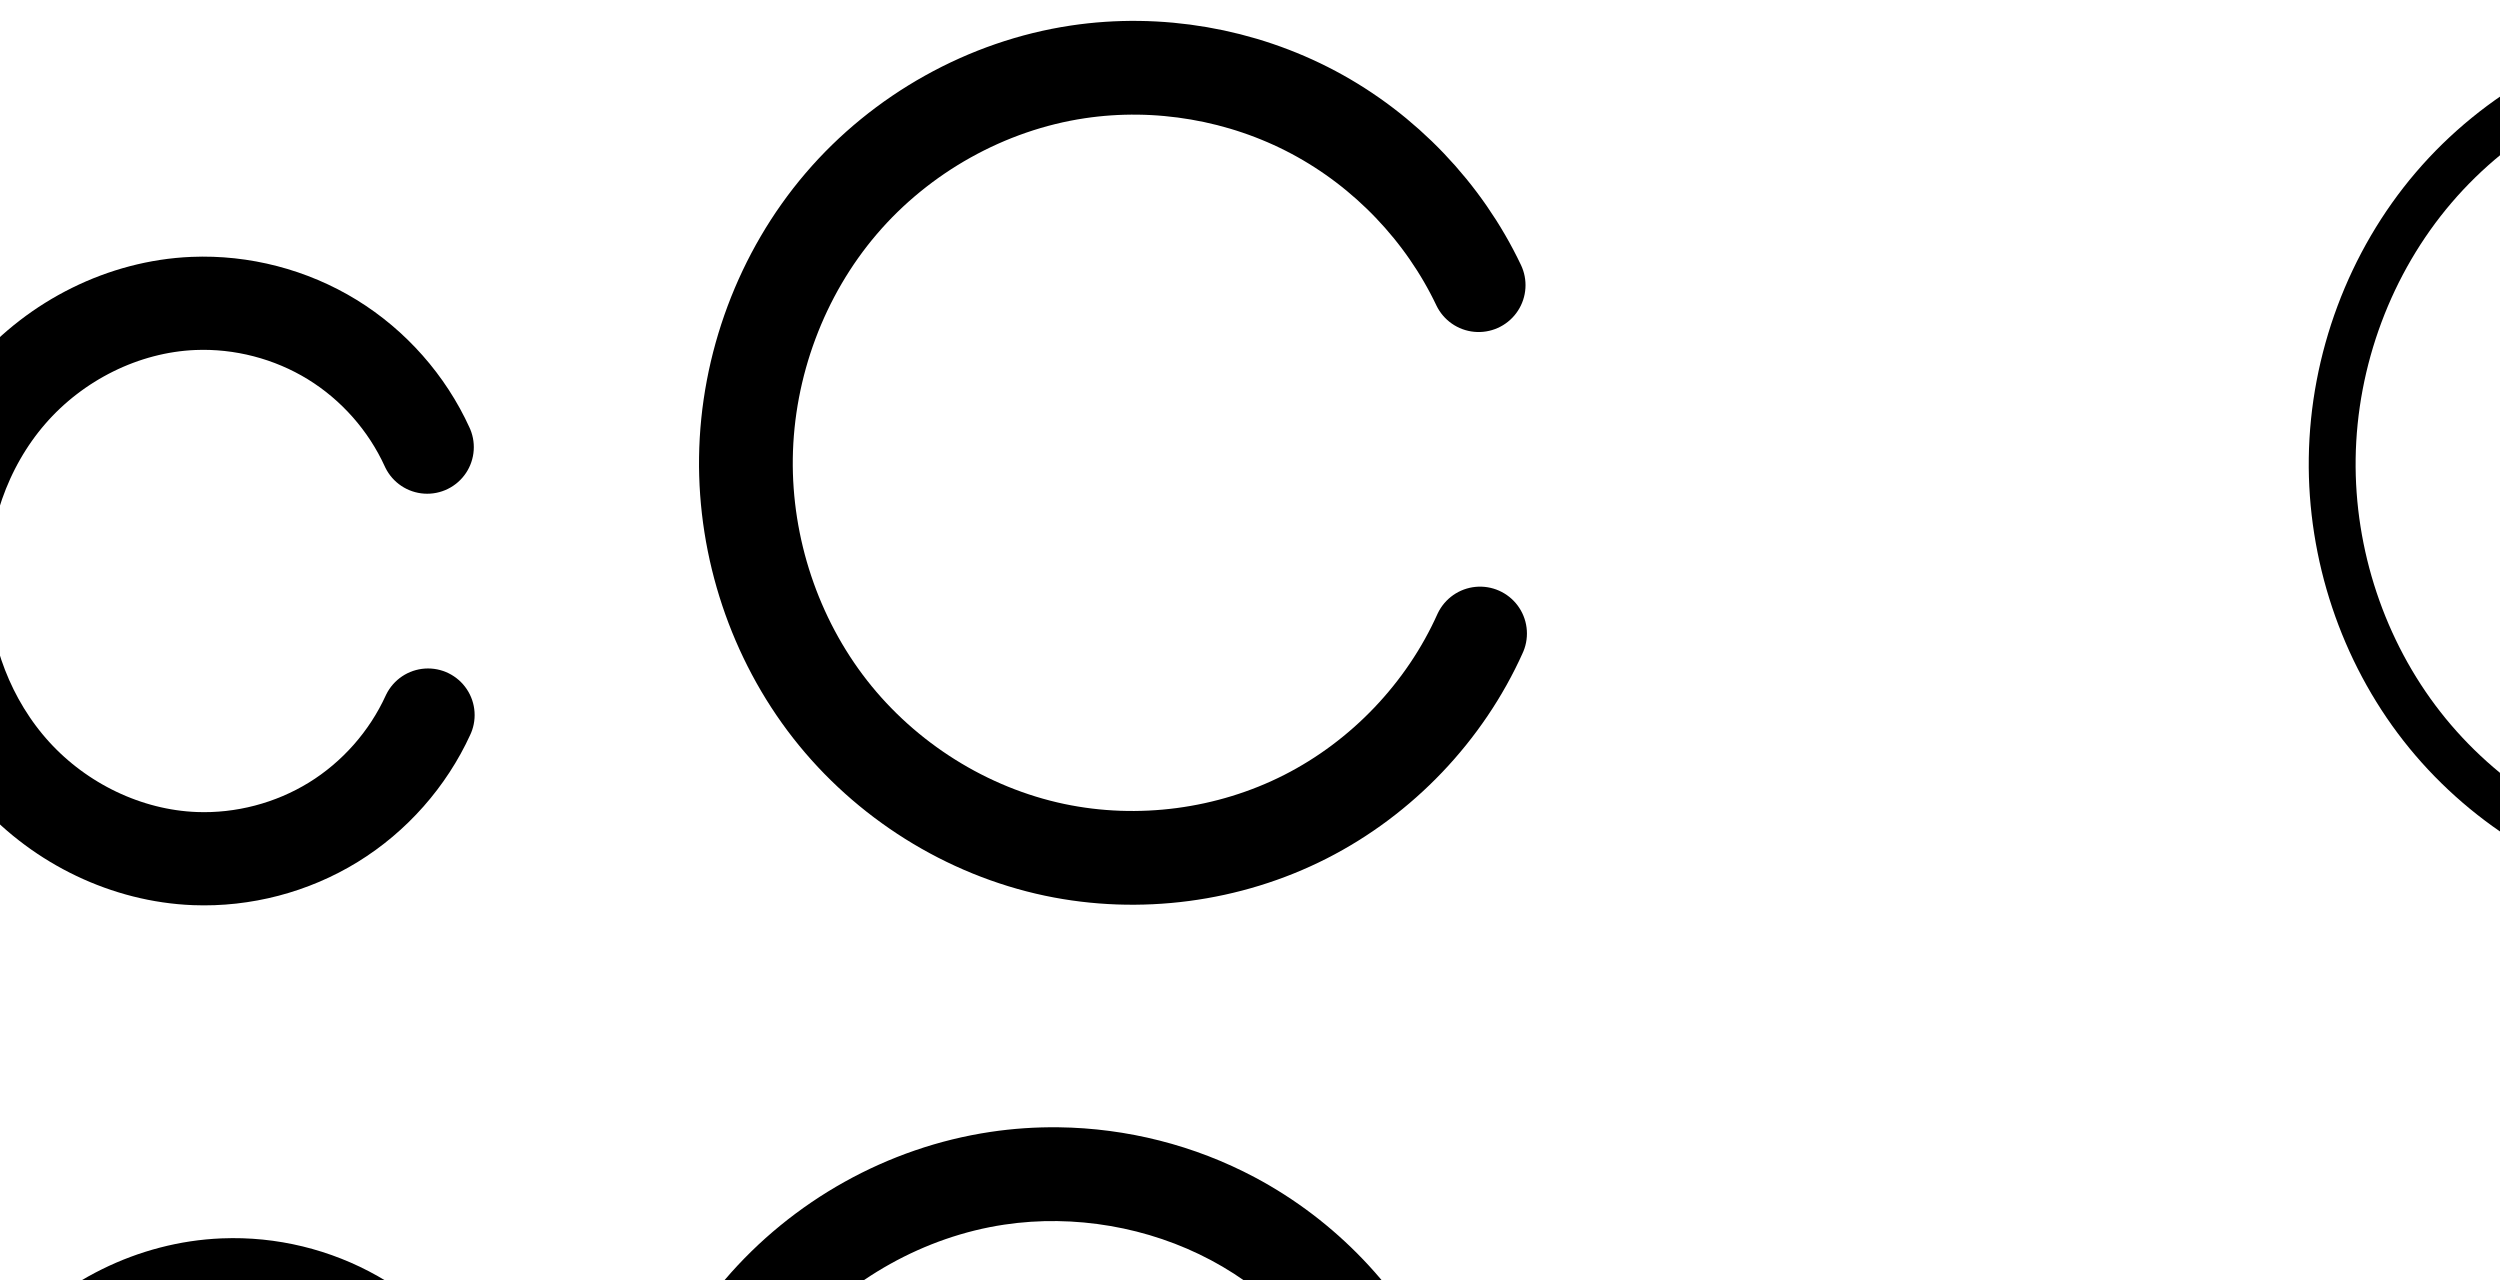
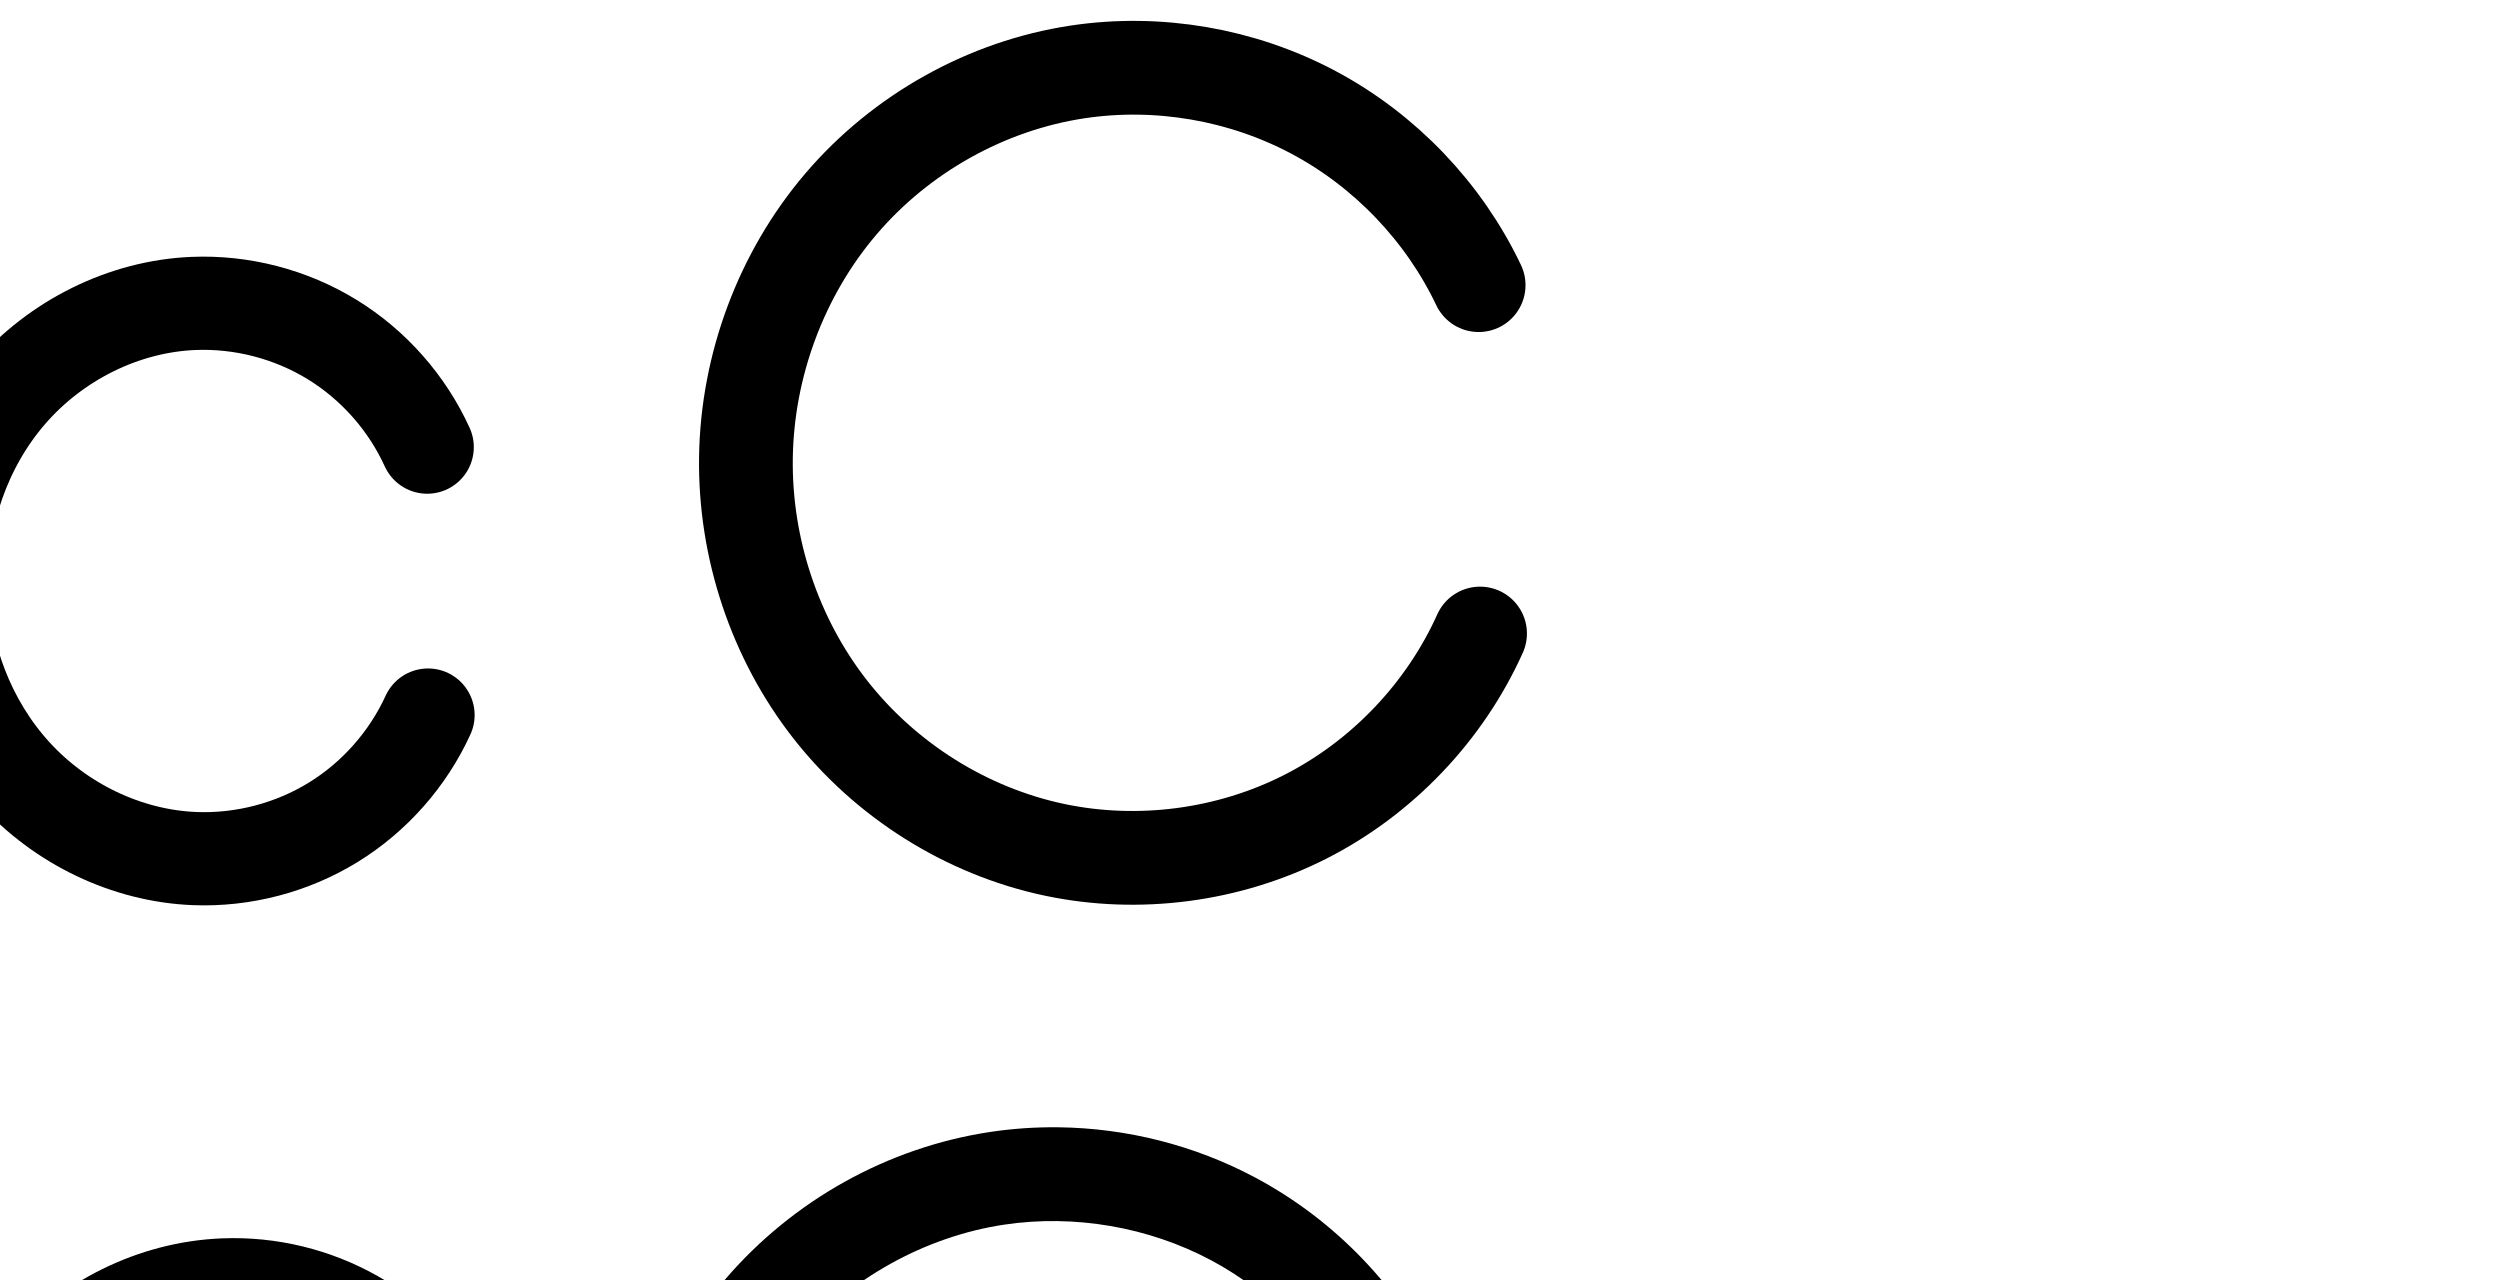
<svg xmlns="http://www.w3.org/2000/svg" version="1.1" id="svg2992" height="2048" width="4000">
  <defs id="defs5498">
    </defs>
  <g transform="translate(5944.954,1347.694)" id="layer1">
    <g id="layer1-6" transform="translate(-14814.53,16.04333)">
      <path style="fill:none;fill-rule:evenodd;stroke:#000000;stroke-width:149.137;stroke-linecap:round;stroke-linejoin:round;stroke-miterlimit:4;stroke-dasharray:none;stroke-opacity:1" d="m 9553.11,-648.336 c -32.173,-70.69 -85.827,-131.432 -152.005,-172.086 -66.178,-40.654 -144.612,-61.056 -222.212,-57.801 -111.881,4.693 -219.996,59.268 -293.315,143.906 -73.319,84.638 -111.763,197.73 -109.322,309.682 2.378,109.07 43.484,217.546 116.912,298.232 73.428,80.685 179.094,132.156 288.107,136.406 77.39,3.017 155.542,-17.468 221.502,-58.06 65.96,-40.592 119.464,-101.128 151.645,-171.574" id="path4275-3-0-8" />
      <path style="fill:none;fill-rule:evenodd;stroke:#000000;stroke-width:150;stroke-linecap:round;stroke-linejoin:round;stroke-miterlimit:4;stroke-dasharray:none;stroke-opacity:1" d="m 11235.405,-907.492 c -55.699,-117.088 -149.793,-215.524 -264.252,-276.444 -114.459,-60.92 -248.663,-83.994 -376.896,-64.802 -146.044,21.858 -282.943,98.666 -378.86,210.945 -95.917,112.278 -150.317,258.934 -152.337,406.59 -1.972,144.159 45.91,288.767 134.712,402.344 88.802,113.577 218.102,195.12 359.175,224.854 134.622,28.374 278.751,9.337 401.389,-53.016 122.639,-62.353 222.94,-167.593 279.331,-293.084" id="path4275-3-0-8-2" />
      <path style="color:#000000;font-style:normal;font-variant:normal;font-weight:normal;font-stretch:normal;font-size:medium;line-height:normal;font-family:sans-serif;text-indent:0;text-align:start;text-decoration:none;text-decoration-line:none;text-decoration-style:solid;text-decoration-color:#000000;letter-spacing:normal;word-spacing:normal;text-transform:none;direction:ltr;block-progression:tb;writing-mode:lr-tb;baseline-shift:baseline;text-anchor:start;white-space:normal;clip-rule:nonzero;display:inline;overflow:visible;visibility:visible;opacity:1;isolation:auto;mix-blend-mode:normal;color-interpolation:sRGB;color-interpolation-filters:linearRGB;solid-color:#000000;solid-opacity:1;fill:#000000;fill-opacity:1;fill-rule:evenodd;stroke:none;stroke-width:150;stroke-linecap:round;stroke-linejoin:round;stroke-miterlimit:4;stroke-dasharray:none;stroke-dashoffset:0;stroke-opacity:1;color-rendering:auto;image-rendering:auto;shape-rendering:auto;text-rendering:auto;enable-background:accumulate" d="m 10563.213,439.92 c -36.375,-0.445 -72.831,2.003 -108.959,7.41 -164.696,24.649 -316.946,110.171 -424.783,236.402 -107.771,126.153 -168.042,288.886 -170.305,454.279 -2.209,161.447 50.85,321.96 150.621,449.566 99.832,127.685 243.691,218.511 402.791,252.045 151.817,31.998 312.546,10.771 450.848,-59.547 138.303,-70.317 250.156,-187.679 313.75,-329.199 a 75.007,75.007 0 1 0 -136.821,-61.483 c -49.188,109.463 -137.937,202.582 -244.912,256.971 -106.973,54.389 -234.502,71.233 -351.929,46.483 -123.046,-25.934 -237.787,-98.192 -315.559,-197.662 -77.833,-99.548 -120.538,-228.251 -118.803,-355.121 1.778,-129.919 50.306,-260.497 134.369,-358.9 a 75.007,75.007 0 0 0 0,-0.002 c 83.998,-98.325 205.543,-166.418 332.936,-185.484 111.954,-16.756 230.628,3.648 330.557,56.834 99.928,53.186 183.135,140.231 231.763,242.455 a 75.007,75.007 0 1 0 135.453,-64.436 c -62.769,-131.952 -167.75,-241.778 -296.74,-310.432 -96.742,-51.49 -205.152,-78.845 -314.277,-80.18 z" id="path4275-3-0-8-2-6" />
      <path style="color:#000000;font-style:normal;font-variant:normal;font-weight:normal;font-stretch:normal;font-size:medium;line-height:normal;font-family:sans-serif;text-indent:0;text-align:start;text-decoration:none;text-decoration-line:none;text-decoration-style:solid;text-decoration-color:#000000;letter-spacing:normal;word-spacing:normal;text-transform:none;direction:ltr;block-progression:tb;writing-mode:lr-tb;baseline-shift:baseline;text-anchor:start;white-space:normal;clip-rule:nonzero;display:inline;overflow:visible;visibility:visible;opacity:1;isolation:auto;mix-blend-mode:normal;color-interpolation:sRGB;color-interpolation-filters:linearRGB;solid-color:#000000;solid-opacity:1;fill:#000000;fill-opacity:1;fill-rule:evenodd;stroke:none;stroke-width:149.137;stroke-linecap:round;stroke-linejoin:round;stroke-miterlimit:4;stroke-dasharray:none;stroke-dashoffset:0;stroke-opacity:1;color-rendering:auto;image-rendering:auto;shape-rendering:auto;text-rendering:auto;enable-background:accumulate" d="m 9241.221,617.268 c -5.791,0.025 -11.587,0.159 -17.383,0.402 -134.057,5.623 -259.867,69.516 -346.553,169.584 -86.397,99.735 -130.347,230.027 -127.51,360.133 2.763,126.714 49.815,251.749 136.312,346.795 86.772,95.347 209.794,155.639 340.352,160.729 92.472,3.605 184.675,-20.563 263.488,-69.064 78.814,-48.502 141.939,-119.923 180.391,-204.098 a 74.576,74.576 0 1 0 -135.652,-61.967 c -25.91,56.719 -69.794,106.369 -122.9,139.051 -53.106,32.681 -117.207,49.484 -179.516,47.055 -87.469,-3.41 -175.778,-46.06 -235.863,-112.084 -60.36,-66.325 -95.518,-158.242 -97.512,-249.668 -2.045,-93.8 30.891,-189.69 91.133,-259.232 59.953,-69.208 150.375,-114.464 240.08,-118.227 62.461,-2.62 126.787,14.112 180.055,46.836 53.268,32.723 97.269,82.537 123.166,139.438 a 74.576,74.576 0 1 0 135.74,-61.779 C 9630.599,806.689 9567.293,735.022 9488.205,686.438 9414.06,640.889 9328.091,616.885 9241.221,617.268 Z" id="path4275-3-0-8-4" />
-       <path style="fill:none;fill-rule:evenodd;stroke:#000000;stroke-width:75;stroke-linecap:round;stroke-linejoin:round;stroke-miterlimit:4;stroke-dasharray:none;stroke-opacity:1" d="m 13850.905,-924.78 c -59.409,-124.793 -159.727,-229.698 -281.742,-294.622 -122.014,-64.924 -265.066,-89.517 -401.758,-69.07 -155.67,23.287 -301.606,105.129 -403.865,224.789 -102.26,119.66 -160.27,275.977 -162.423,433.365 -2.102,153.658 48.96,307.791 143.634,428.836 94.674,121.045 232.508,207.934 382.879,239.616 143.502,30.235 297.134,9.946 427.867,-56.506 130.734,-66.452 237.669,-178.608 297.818,-312.359" id="path4275-3-0-8-2-2" />
+       <path style="fill:none;fill-rule:evenodd;stroke:#000000;stroke-width:75;stroke-linecap:round;stroke-linejoin:round;stroke-miterlimit:4;stroke-dasharray:none;stroke-opacity:1" d="m 2983.176,-298.994 c -57.753,-121.354 -155.293,-223.371 -273.934,-286.507 -118.642,-63.137 -257.744,-87.052 -390.66,-67.165 -151.373,22.649 -293.275,102.244 -392.703,218.609 -99.428,116.365 -155.828,268.369 -157.921,421.413 -2.044,149.418 47.599,299.299 139.651,417.011 92.053,117.712 226.078,202.214 372.298,233.026 139.538,29.404 288.928,9.674 416.048,-54.948 127.12,-64.622 231.094,-173.691 289.565,-303.755" id="path4275-3-0-8-2-2" />
      <path style="color:#000000;font-style:normal;font-variant:normal;font-weight:normal;font-stretch:normal;font-size:medium;line-height:normal;font-family:sans-serif;text-indent:0;text-align:start;text-decoration:none;text-decoration-line:none;text-decoration-style:solid;text-decoration-color:#000000;letter-spacing:normal;word-spacing:normal;text-transform:none;direction:ltr;block-progression:tb;writing-mode:lr-tb;baseline-shift:baseline;text-anchor:start;white-space:normal;clip-rule:nonzero;display:inline;overflow:visible;visibility:visible;opacity:1;isolation:auto;mix-blend-mode:normal;color-interpolation:sRGB;color-interpolation-filters:linearRGB;solid-color:#000000;solid-opacity:1;fill:#000000;fill-opacity:1;fill-rule:evenodd;stroke:none;stroke-width:75;stroke-linecap:round;stroke-linejoin:round;stroke-miterlimit:4;stroke-dasharray:none;stroke-dashoffset:0;stroke-opacity:1;color-rendering:auto;image-rendering:auto;shape-rendering:auto;text-rendering:auto;enable-background:accumulate" d="m 15209.451,-1314.871 c -36.525,-0.459 -73.107,1.982 -109.314,7.398 -164.993,24.682 -318.603,110.878 -426.825,237.514 -108.188,126.597 -169.137,290.955 -171.412,457.215 -2.22,162.306 51.432,324.392 151.592,452.451 100.191,128.098 245.306,219.628 404.688,253.209 152.098,32.046 314.025,10.66 452.59,-59.771 138.564,-70.432 251.275,-188.647 315.027,-330.408 a 37.504,37.504 0 1 0 -68.402,-30.76 c -56.547,125.74 -157.706,231.837 -280.61,294.309 -122.904,62.472 -268.236,81.666 -403.144,53.242 -141.36,-29.784 -271.915,-112.033 -361.073,-226.025 -89.188,-114.031 -137.659,-260.211 -135.675,-405.221 2.031,-148.516 57.104,-296.793 153.435,-409.516 96.299,-112.685 234.557,-190.17 380.904,-212.062 128.555,-19.231 263.844,4.027 378.596,65.086 114.752,61.059 209.626,160.272 265.498,277.637 a 37.504,37.504 0 1 0 67.719,-32.238 c -62.946,-132.222 -168.708,-242.818 -297.986,-311.607 -96.959,-51.592 -206.031,-79.075 -315.608,-80.451 z" id="path4275-3-0-8-2-2-4" />
      <path style="fill:none;fill-rule:evenodd;stroke:#000000;stroke-width:75;stroke-linecap:round;stroke-linejoin:round;stroke-miterlimit:4;stroke-dasharray:none;stroke-opacity:1" d="m 7956.372,-663.04 c -34.818,-76.321 -92.805,-141.886 -164.298,-185.77 -71.494,-43.884 -156.205,-65.91 -240.02,-62.408 -120.829,5.049 -237.616,63.918 -316.848,155.282 -79.233,91.364 -120.814,213.49 -118.178,334.396 2.569,117.795 47.023,234.937 126.374,322.034 79.35,87.096 193.492,142.616 311.226,147.185 83.588,3.244 167.995,-18.872 239.253,-62.689 71.258,-43.816 129.084,-109.159 163.911,-185.216" id="path4275-3-0-8-1" />
      <path style="color:#000000;font-style:normal;font-variant:normal;font-weight:normal;font-stretch:normal;font-size:medium;line-height:normal;font-family:sans-serif;text-indent:0;text-align:start;text-decoration:none;text-decoration-line:none;text-decoration-style:solid;text-decoration-color:#000000;letter-spacing:normal;word-spacing:normal;text-transform:none;direction:ltr;block-progression:tb;writing-mode:lr-tb;baseline-shift:baseline;text-anchor:start;white-space:normal;clip-rule:nonzero;display:inline;overflow:visible;visibility:visible;opacity:1;isolation:auto;mix-blend-mode:normal;color-interpolation:sRGB;color-interpolation-filters:linearRGB;solid-color:#000000;solid-opacity:1;fill:#000000;fill-opacity:1;fill-rule:evenodd;stroke:none;stroke-width:75;stroke-linecap:round;stroke-linejoin:round;stroke-miterlimit:4;stroke-dasharray:none;stroke-dashoffset:0;stroke-opacity:1;color-rendering:auto;image-rendering:auto;shape-rendering:auto;text-rendering:auto;enable-background:accumulate" d="m 5447.648,-899.338 c -5.713,0.023 -11.429,0.154 -17.142,0.393 -131.971,5.514 -257.655,69.06 -343.613,168.18 -85.815,98.954 -130.174,229.735 -127.338,359.783 2.763,126.681 50.217,252.154 136.144,346.471 86.064,94.466 208.934,154.414 337.492,159.402 91.166,3.538 182.632,-20.429 260.35,-68.217 77.717,-47.788 140.38,-118.596 178.363,-201.547 a 37.504,37.504 0 1 0 -68.189,-31.227 C 5772.045,-96.937 5719.055,-37.059 5654.256,2.785 5589.457,42.63 5512.111,62.897 5436.1,59.947 5329.19,55.799 5223.776,4.705 5151.141,-75.021 5078.368,-154.898 5036.912,-263.709 5034.537,-372.617 c -2.437,-111.764 36.367,-225.236 109.018,-309.01 72.507,-83.608 180.394,-137.8 290.082,-142.383 76.209,-3.184 153.832,16.999 218.838,56.9 65.006,39.902 118.141,99.98 149.799,169.375 a 37.504,37.504 0 1 0 68.234,-31.129 c -37.977,-83.246 -100.817,-154.3 -178.799,-202.166 -73.107,-44.875 -158.361,-68.658 -244.061,-68.309 z" id="path4275-3-0-8-1-7" />
+       <path style="fill:none;fill-rule:evenodd;stroke:#000000;stroke-width:75;stroke-linecap:round;stroke-linejoin:round;stroke-miterlimit:4;stroke-dasharray:none;stroke-opacity:1" d="m -346.721,-56.329 c -34.717,-76.105 -92.537,-141.485 -163.827,-185.245 -71.29,-43.76 -155.761,-65.724 -239.337,-62.232 -120.486,5.035 -236.94,63.74 -315.946,154.846 -79.006,91.106 -120.468,212.886 -117.838,333.448 2.562,117.46 46.888,234.271 126.011,321.121 79.123,86.851 192.941,142.215 310.34,146.772 83.351,3.235 167.517,-18.819 238.572,-62.511 71.055,-43.693 128.716,-108.851 163.441,-184.693" id="path4275-3-0-8-3" />
+       <path style="color:#000000;font-style:normal;font-variant:normal;font-weight:normal;font-stretch:normal;font-size:medium;line-height:normal;font-family:sans-serif;text-indent:0;text-align:start;text-decoration:none;text-decoration-line:none;text-decoration-style:solid;text-decoration-color:#000000;letter-spacing:normal;word-spacing:normal;text-transform:none;direction:ltr;block-progression:tb;writing-mode:lr-tb;baseline-shift:baseline;text-anchor:start;white-space:normal;clip-rule:nonzero;display:inline;overflow:visible;visibility:visible;opacity:1;isolation:auto;mix-blend-mode:normal;color-interpolation:sRGB;color-interpolation-filters:linearRGB;solid-color:#000000;solid-opacity:1;fill:#000000;fill-opacity:1;fill-rule:evenodd;stroke:none;stroke-width:75;stroke-linecap:round;stroke-linejoin:round;stroke-miterlimit:4;stroke-dasharray:none;stroke-dashoffset:0;stroke-opacity:1;color-rendering:auto;image-rendering:auto;shape-rendering:auto;text-rendering:auto;enable-background:accumulate" d="m 15.658,924.334 c -5.698,0.023 -11.399,0.154 -17.098,0.393 -131.628,5.501 -256.981,68.882 -342.713,167.744 -85.588,98.696 -129.827,229.13 -126.998,358.834 2.755,126.346 50.081,251.488 135.781,345.559 85.837,94.22 208.383,154.012 336.607,158.988 90.928,3.529 182.154,-20.374 259.668,-68.039 77.514,-47.665 140.012,-118.289 177.895,-201.025 a 37.504,37.504 0 1 0 -68.191,-31.223 c -31.569,68.947 -84.393,128.641 -148.988,168.361 -64.595,39.721 -141.701,59.923 -217.475,56.982 -106.575,-4.136 -211.665,-55.072 -284.074,-134.553 -72.546,-79.631 -113.872,-188.111 -116.24,-296.686 -2.43,-111.421 36.254,-224.547 108.678,-308.062 72.28,-83.35 179.837,-137.378 289.182,-141.947 C 77.662,996.485 155.044,1016.607 219.846,1056.385 c 64.802,39.778 117.769,99.671 149.326,168.85 a 37.504,37.504 0 1 0 68.236,-31.127 C 399.532,1111.076 336.858,1040.209 259.08,992.467 186.164,947.708 101.134,923.985 15.658,924.334 Z" id="path4275-3-0-8-3-9" />
+       <path style="color:#000000;font-style:normal;font-variant:normal;font-weight:normal;font-stretch:normal;font-size:medium;line-height:normal;font-family:sans-serif;text-indent:0;text-align:start;text-decoration:none;text-decoration-line:none;text-decoration-style:solid;text-decoration-color:#000000;letter-spacing:normal;word-spacing:normal;text-transform:none;direction:ltr;block-progression:tb;writing-mode:lr-tb;baseline-shift:baseline;text-anchor:start;white-space:normal;clip-rule:nonzero;display:inline;overflow:visible;visibility:visible;opacity:1;isolation:auto;mix-blend-mode:normal;color-interpolation:sRGB;color-interpolation-filters:linearRGB;solid-color:#000000;solid-opacity:1;fill:#000000;fill-opacity:1;fill-rule:evenodd;stroke:none;stroke-width:75;stroke-linecap:round;stroke-linejoin:round;stroke-miterlimit:4;stroke-dasharray:none;stroke-dashoffset:0;stroke-opacity:1;color-rendering:auto;image-rendering:auto;shape-rendering:auto;text-rendering:auto;enable-background:accumulate" d="m 1164.252,531.684 c -35.572,-0.446 -71.198,1.933 -106.461,7.209 -160.697,24.044 -310.277,107.995 -415.666,231.336 -105.356,123.302 -164.691,283.345 -166.906,445.26 -2.162,158.064 50.069,315.899 147.607,440.625 97.569,124.765 238.873,213.91 394.105,246.621 148.134,31.215 305.823,10.388 440.774,-58.215 134.951,-68.603 244.702,-183.731 306.775,-321.807 a 37.504,37.504 0 1 0 -68.406,-30.752 c -54.869,122.051 -153.067,225.06 -272.355,285.701 -119.289,60.641 -260.38,79.276 -391.322,51.684 -137.208,-28.913 -263.953,-108.775 -350.49,-219.434 -86.567,-110.697 -133.621,-252.626 -131.695,-393.397 1.972,-144.173 55.435,-288.139 148.936,-397.566 93.468,-109.389 227.693,-184.627 369.742,-205.881 124.778,-18.67 256.116,3.911 367.494,63.182 111.378,59.271 203.473,155.594 257.69,269.518 a 37.504,37.504 0 1 0 67.723,-32.23 c -61.289,-128.784 -164.272,-236.494 -290.178,-303.496 -94.43,-50.252 -200.65,-77.019 -307.365,-78.357 z" id="path4275-3-0-8-2-2-0" />
    </g>
  </g>
</svg>
